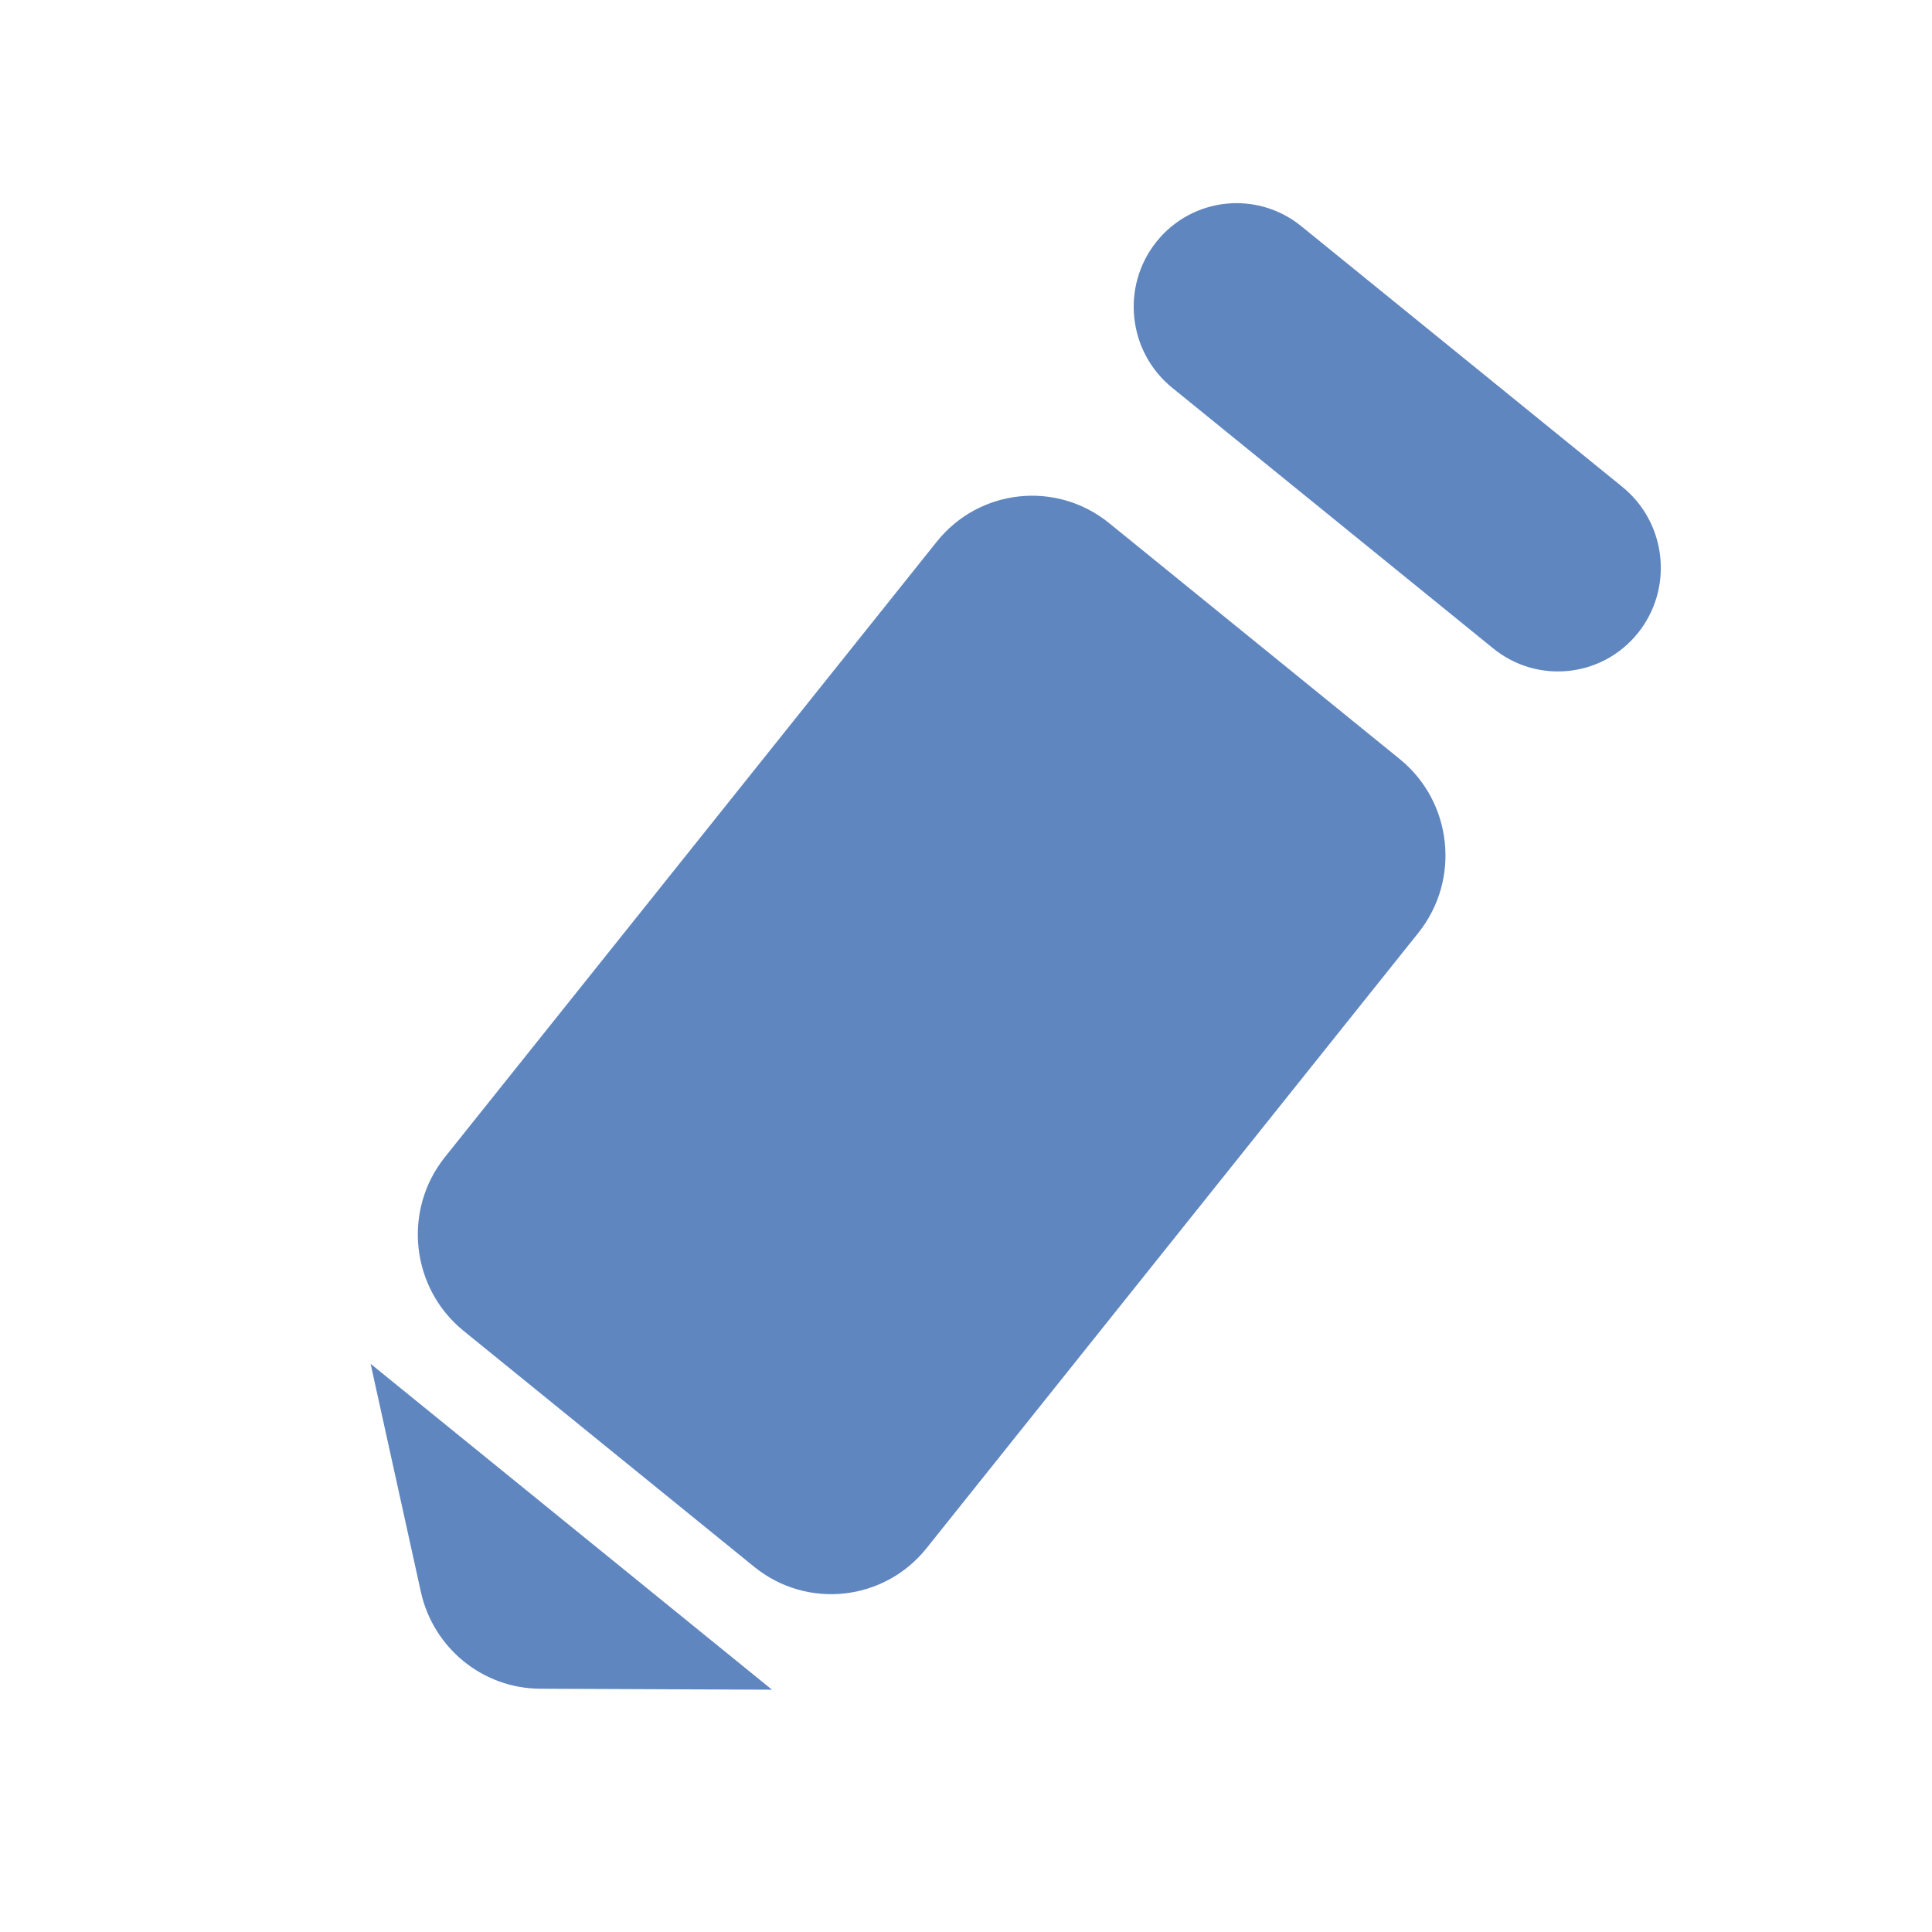
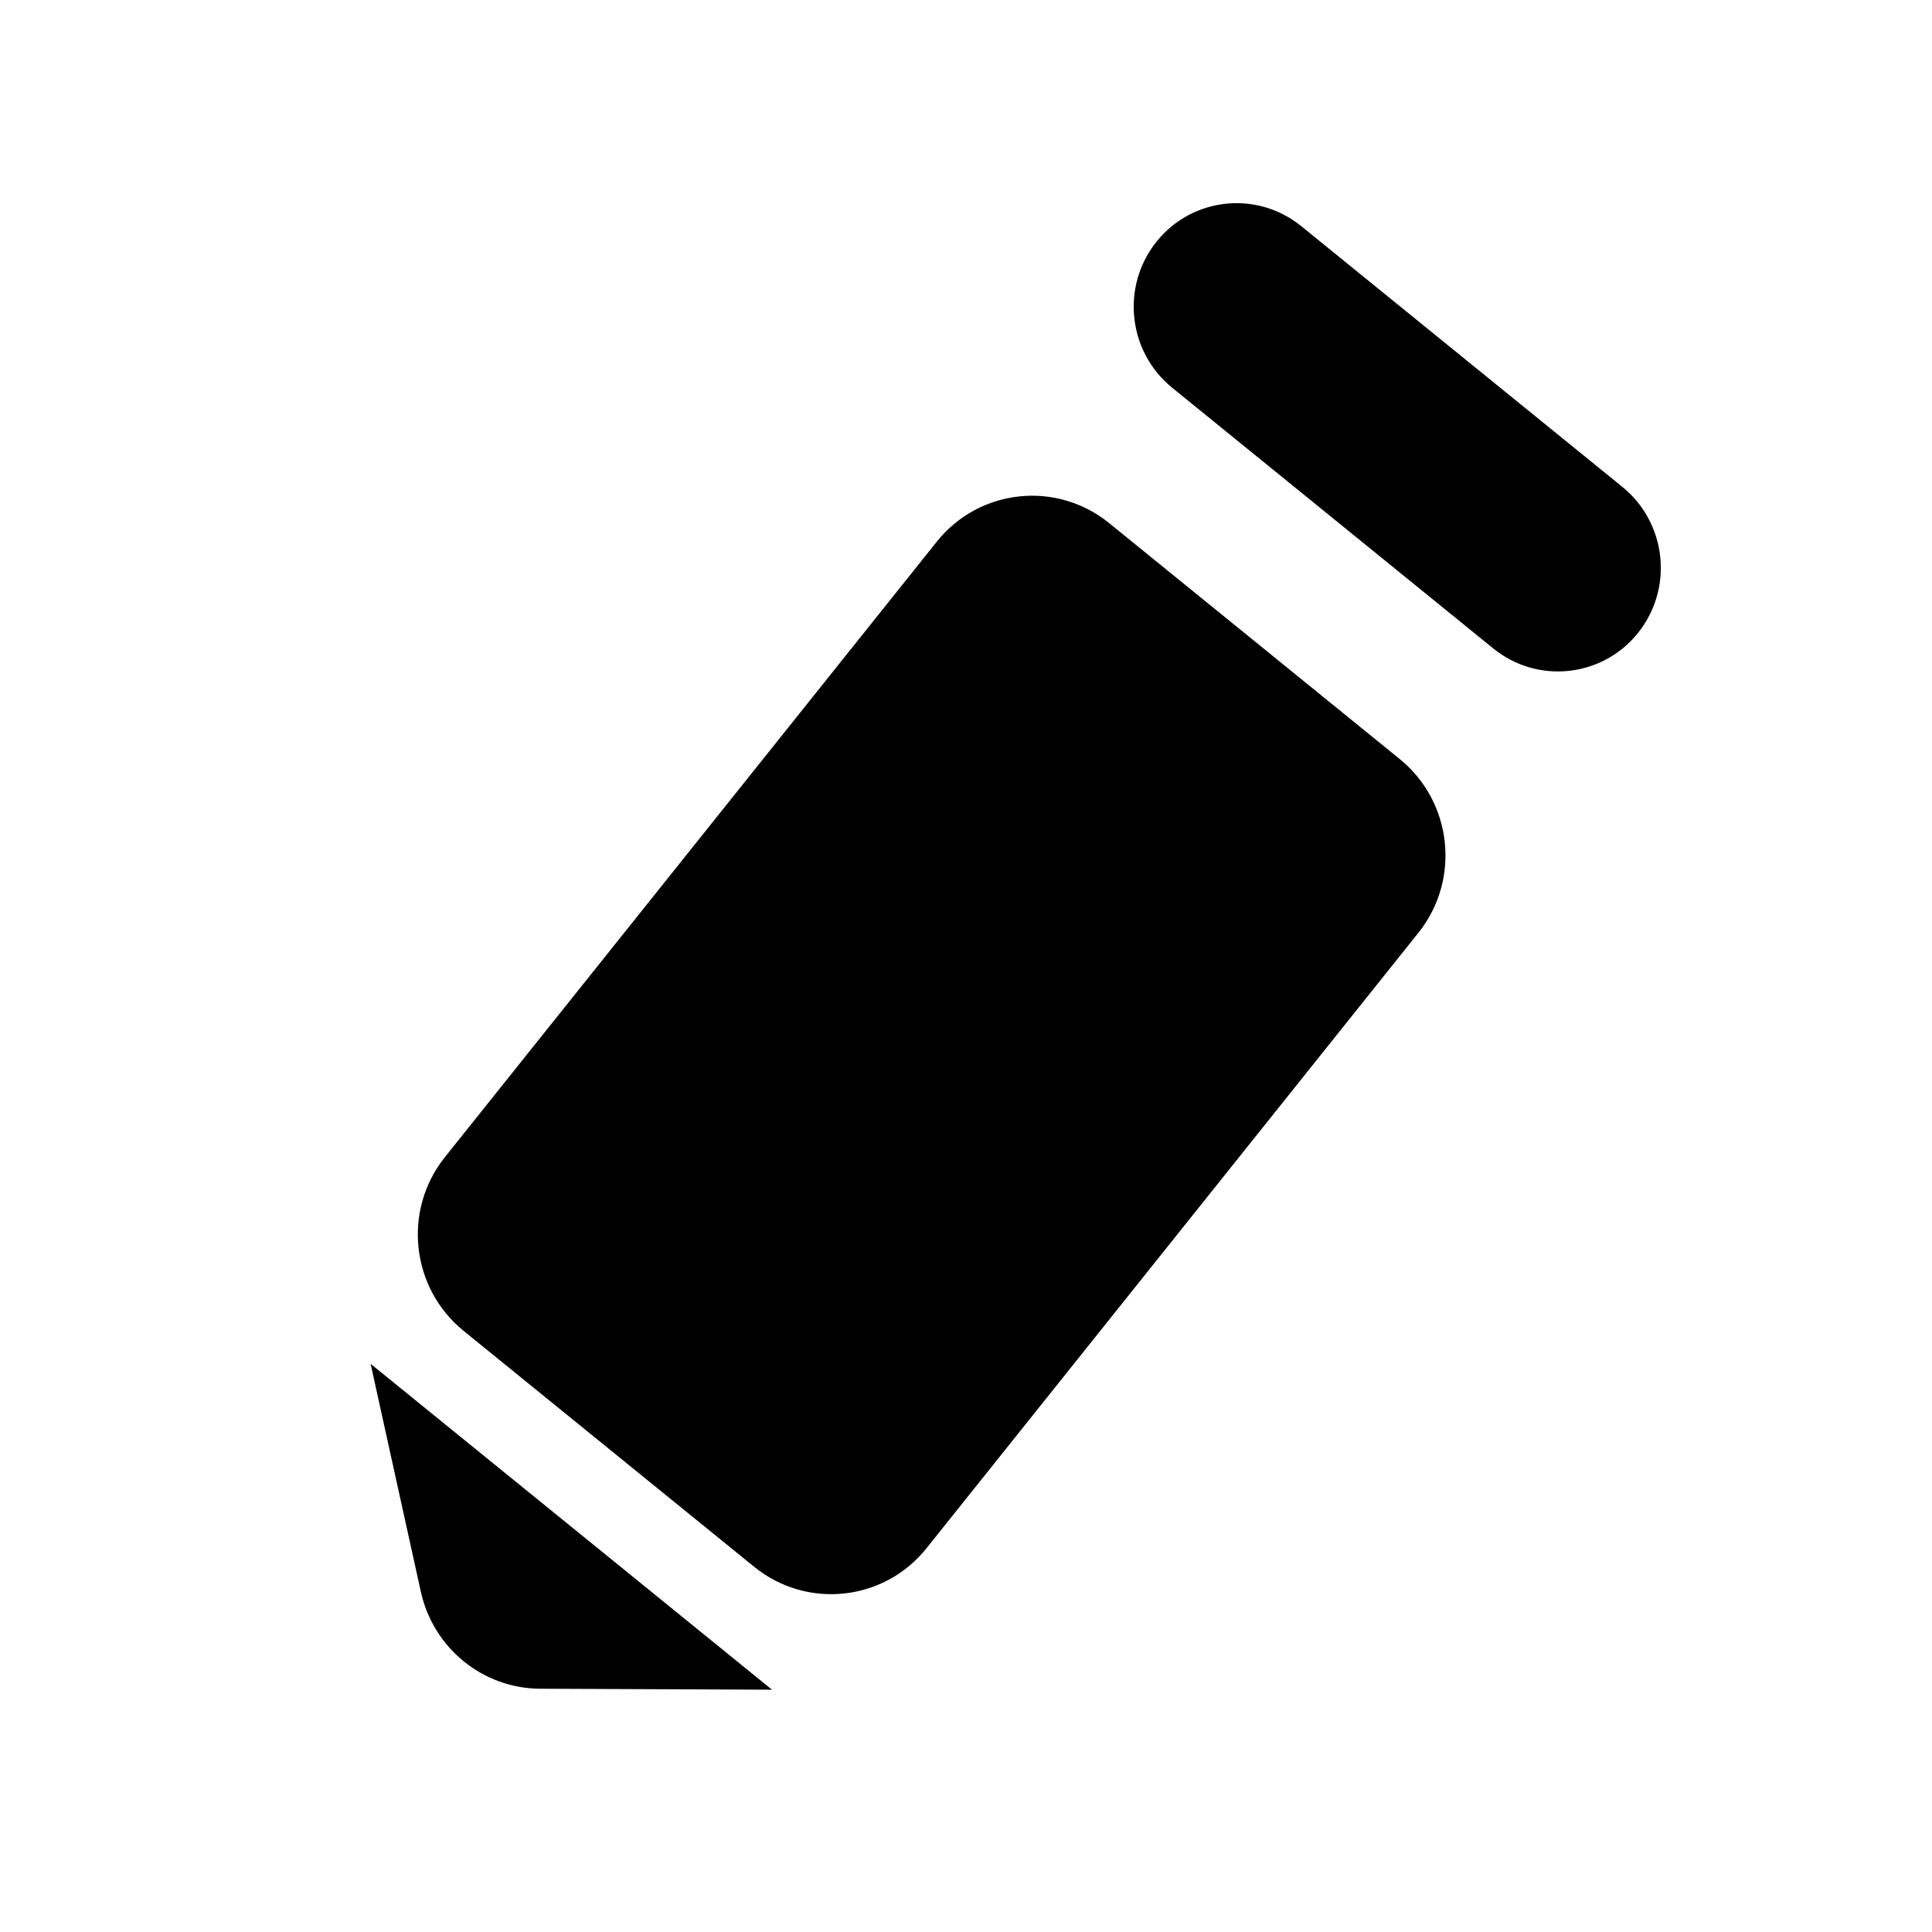
<svg xmlns="http://www.w3.org/2000/svg" width="24" height="24" viewBox="0 0 24 24" fill="none">
-   <path d="M6.711 20.978C5.999 20.975 5.383 20.475 5.228 19.774L4.604 16.942L9.59 20.99L6.711 20.978Z" fill="#5F86BF" />
-   <rect width="7.707" height="2.569" rx="1.285" transform="matrix(-0.776328 -0.630329 0.624317 -0.781171 19.5469 8.86475)" fill="#5F86BF" />
-   <rect width="7.707" height="12.845" rx="1.529" transform="matrix(-0.776328 -0.630329 0.624317 -0.781171 10.5552 20.4268)" fill="#5F86BF" />
+   <path d="M6.711 20.978C5.999 20.975 5.383 20.475 5.228 19.774L4.604 16.942L9.59 20.99L6.711 20.978Z" fill="currentColor" />
+   <rect width="7.707" height="2.569" rx="1.285" transform="matrix(-0.776328 -0.630329 0.624317 -0.781171 19.5469 8.86475)" fill="currentColor" />
+   <rect width="7.707" height="12.845" rx="1.529" transform="matrix(-0.776328 -0.630329 0.624317 -0.781171 10.5552 20.4268)" fill="currentColor" />
</svg>
